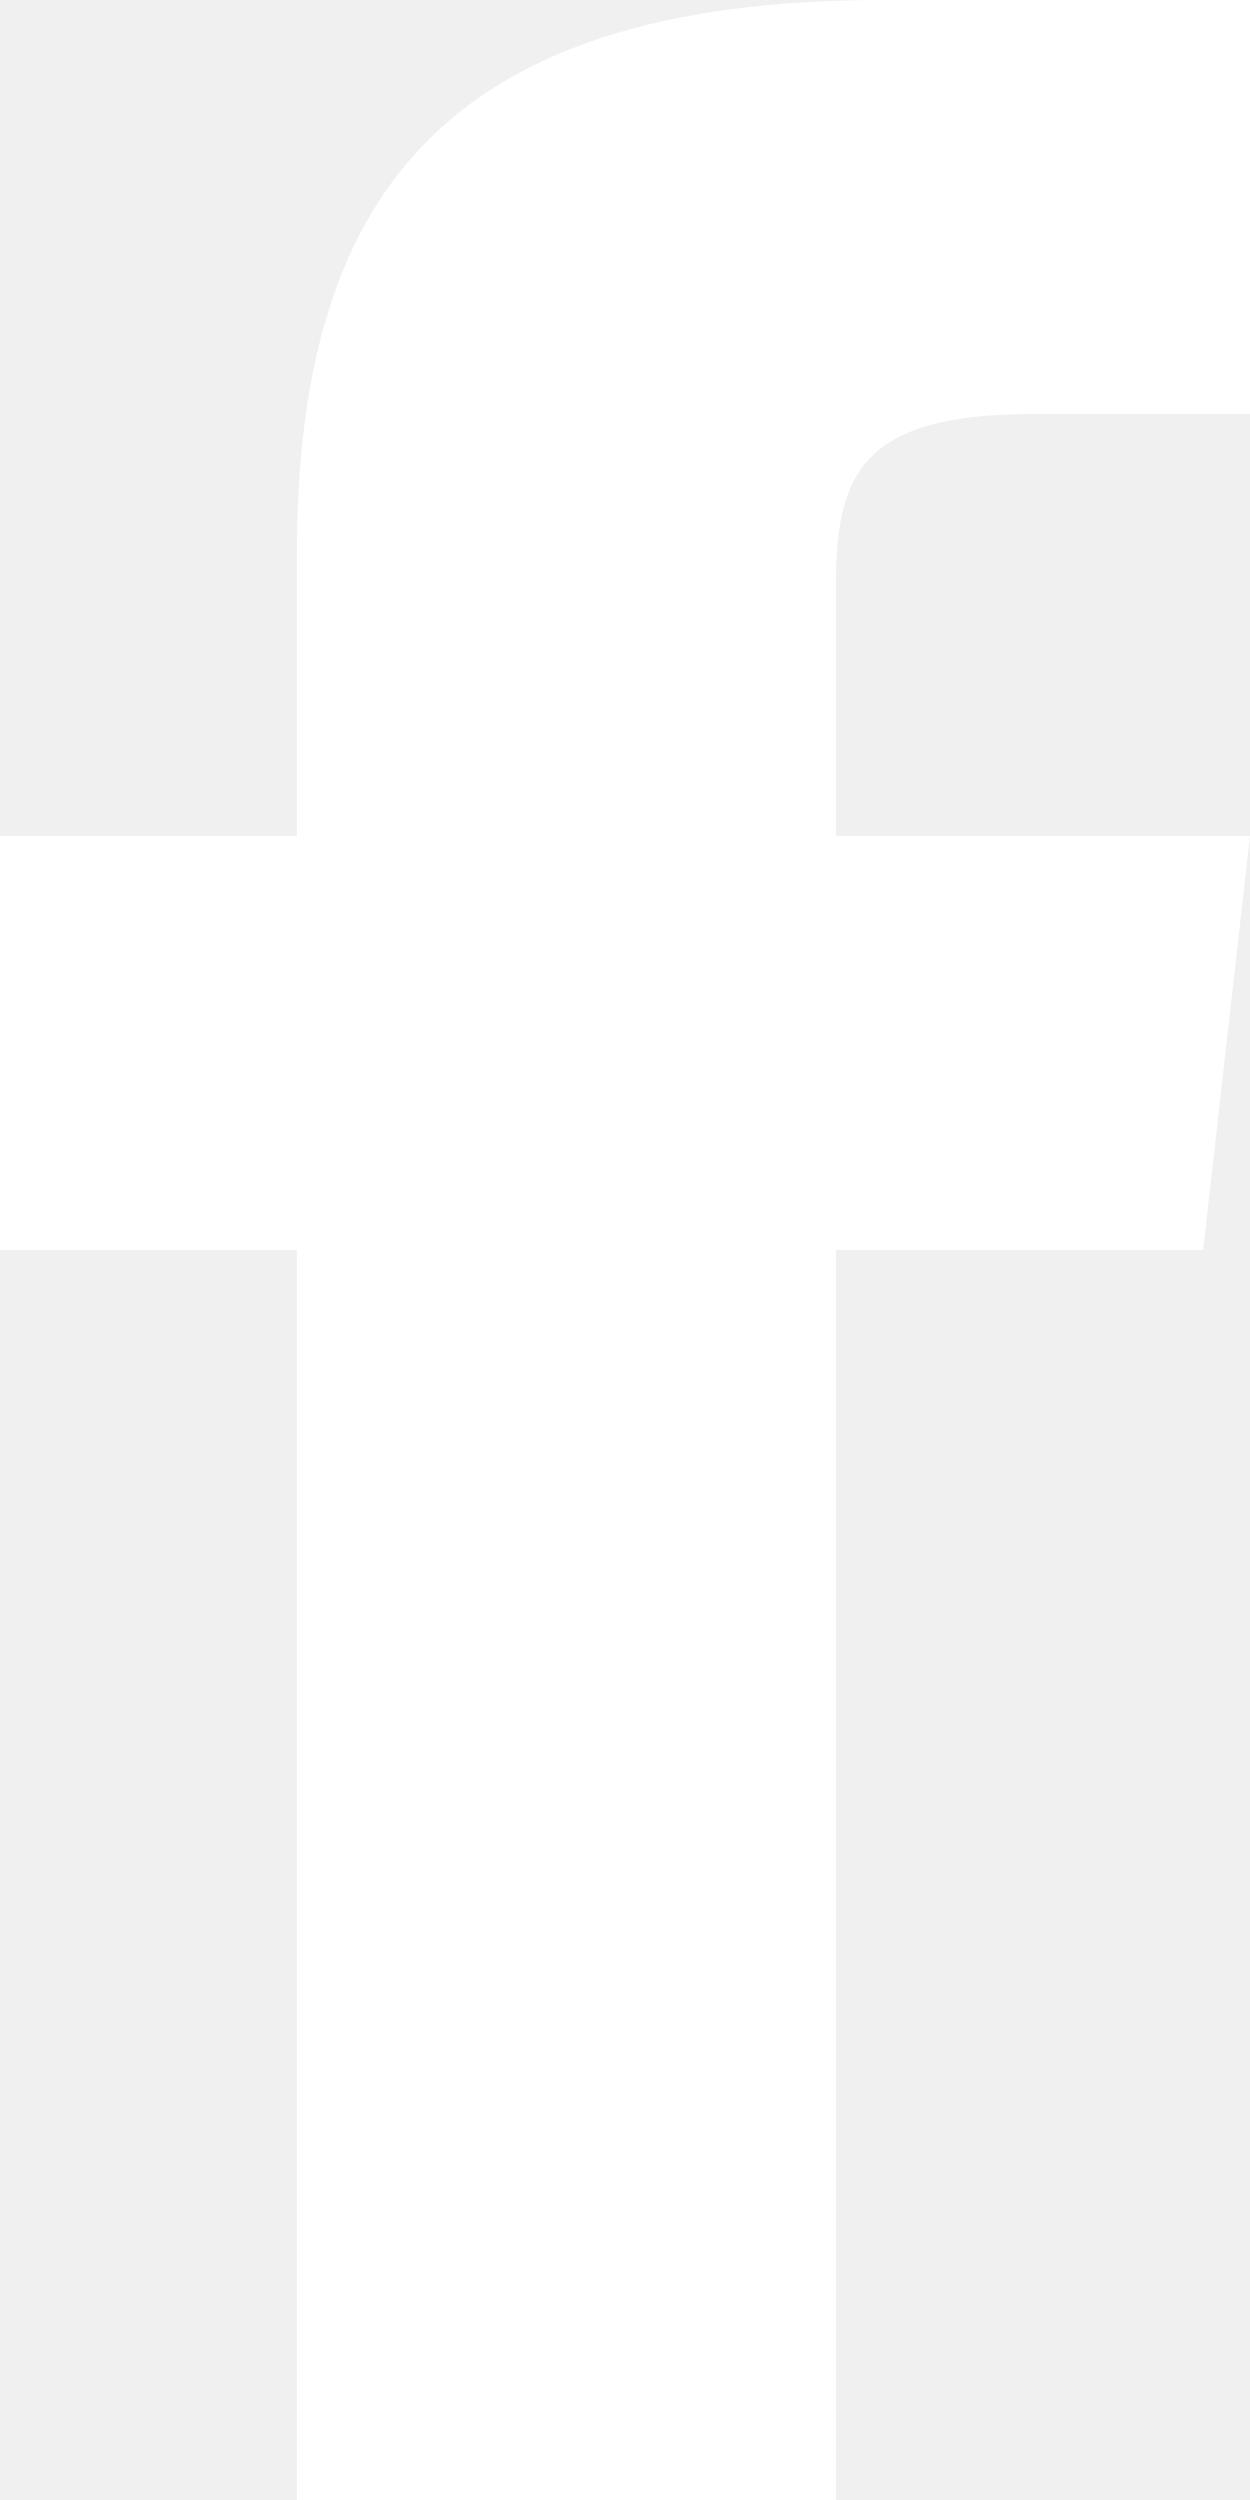
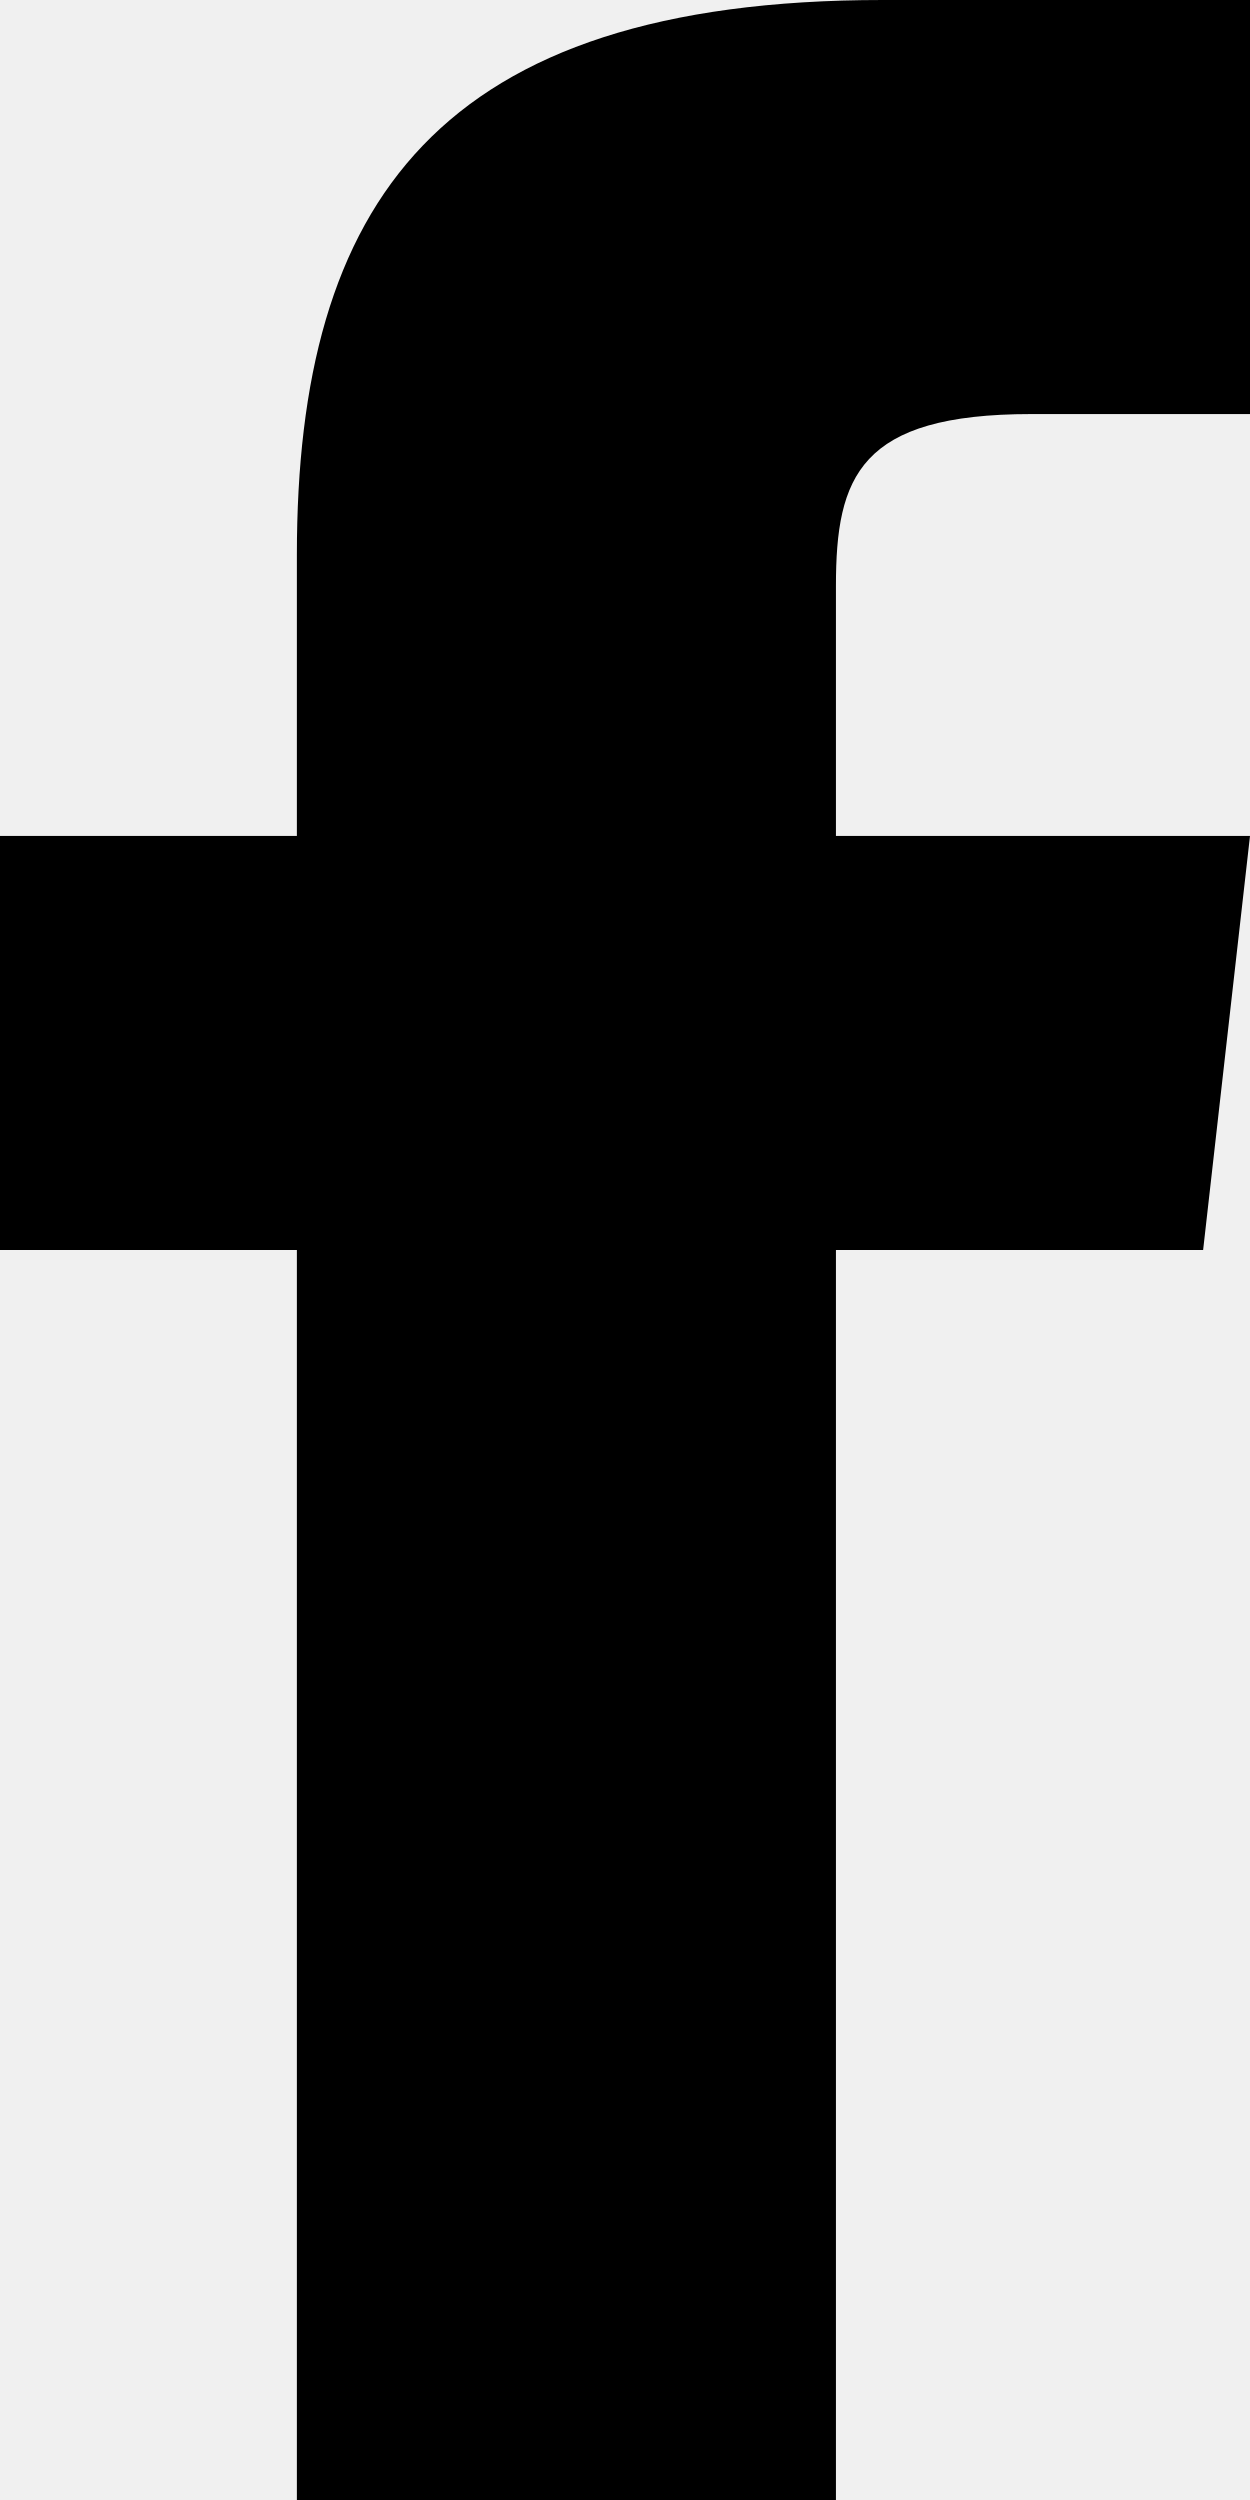
<svg xmlns="http://www.w3.org/2000/svg" version="1.1" id="Layer_1" x="0px" y="0px" viewBox="0 0 16 32" enable-background="new 0 0 16 32" xml:space="preserve">
-   <path fill="#FFFFFF" d="M10.7,10.7V7.5c0-1.4,0.3-2.2,2.5-2.2H16V0h-4.7C5.6,0,3.8,2.6,3.8,7.1v3.6H0V16h3.8v16h6.9V16h4.7l0.6-5.3  H10.7z" />
+   <defs id="defs4188" />
+   <path fill="#FFFFFF" d="M10.7,10.7V7.5c0-1.4,0.3-2.2,2.5-2.2H16V0h-4.7C5.6,0,3.8,2.6,3.8,7.1v3.6H0V16h3.8v16h6.9V16h4.7l0.6-5.3  H10.7z" id="path4184" style="fill:#000000" />
</svg>
